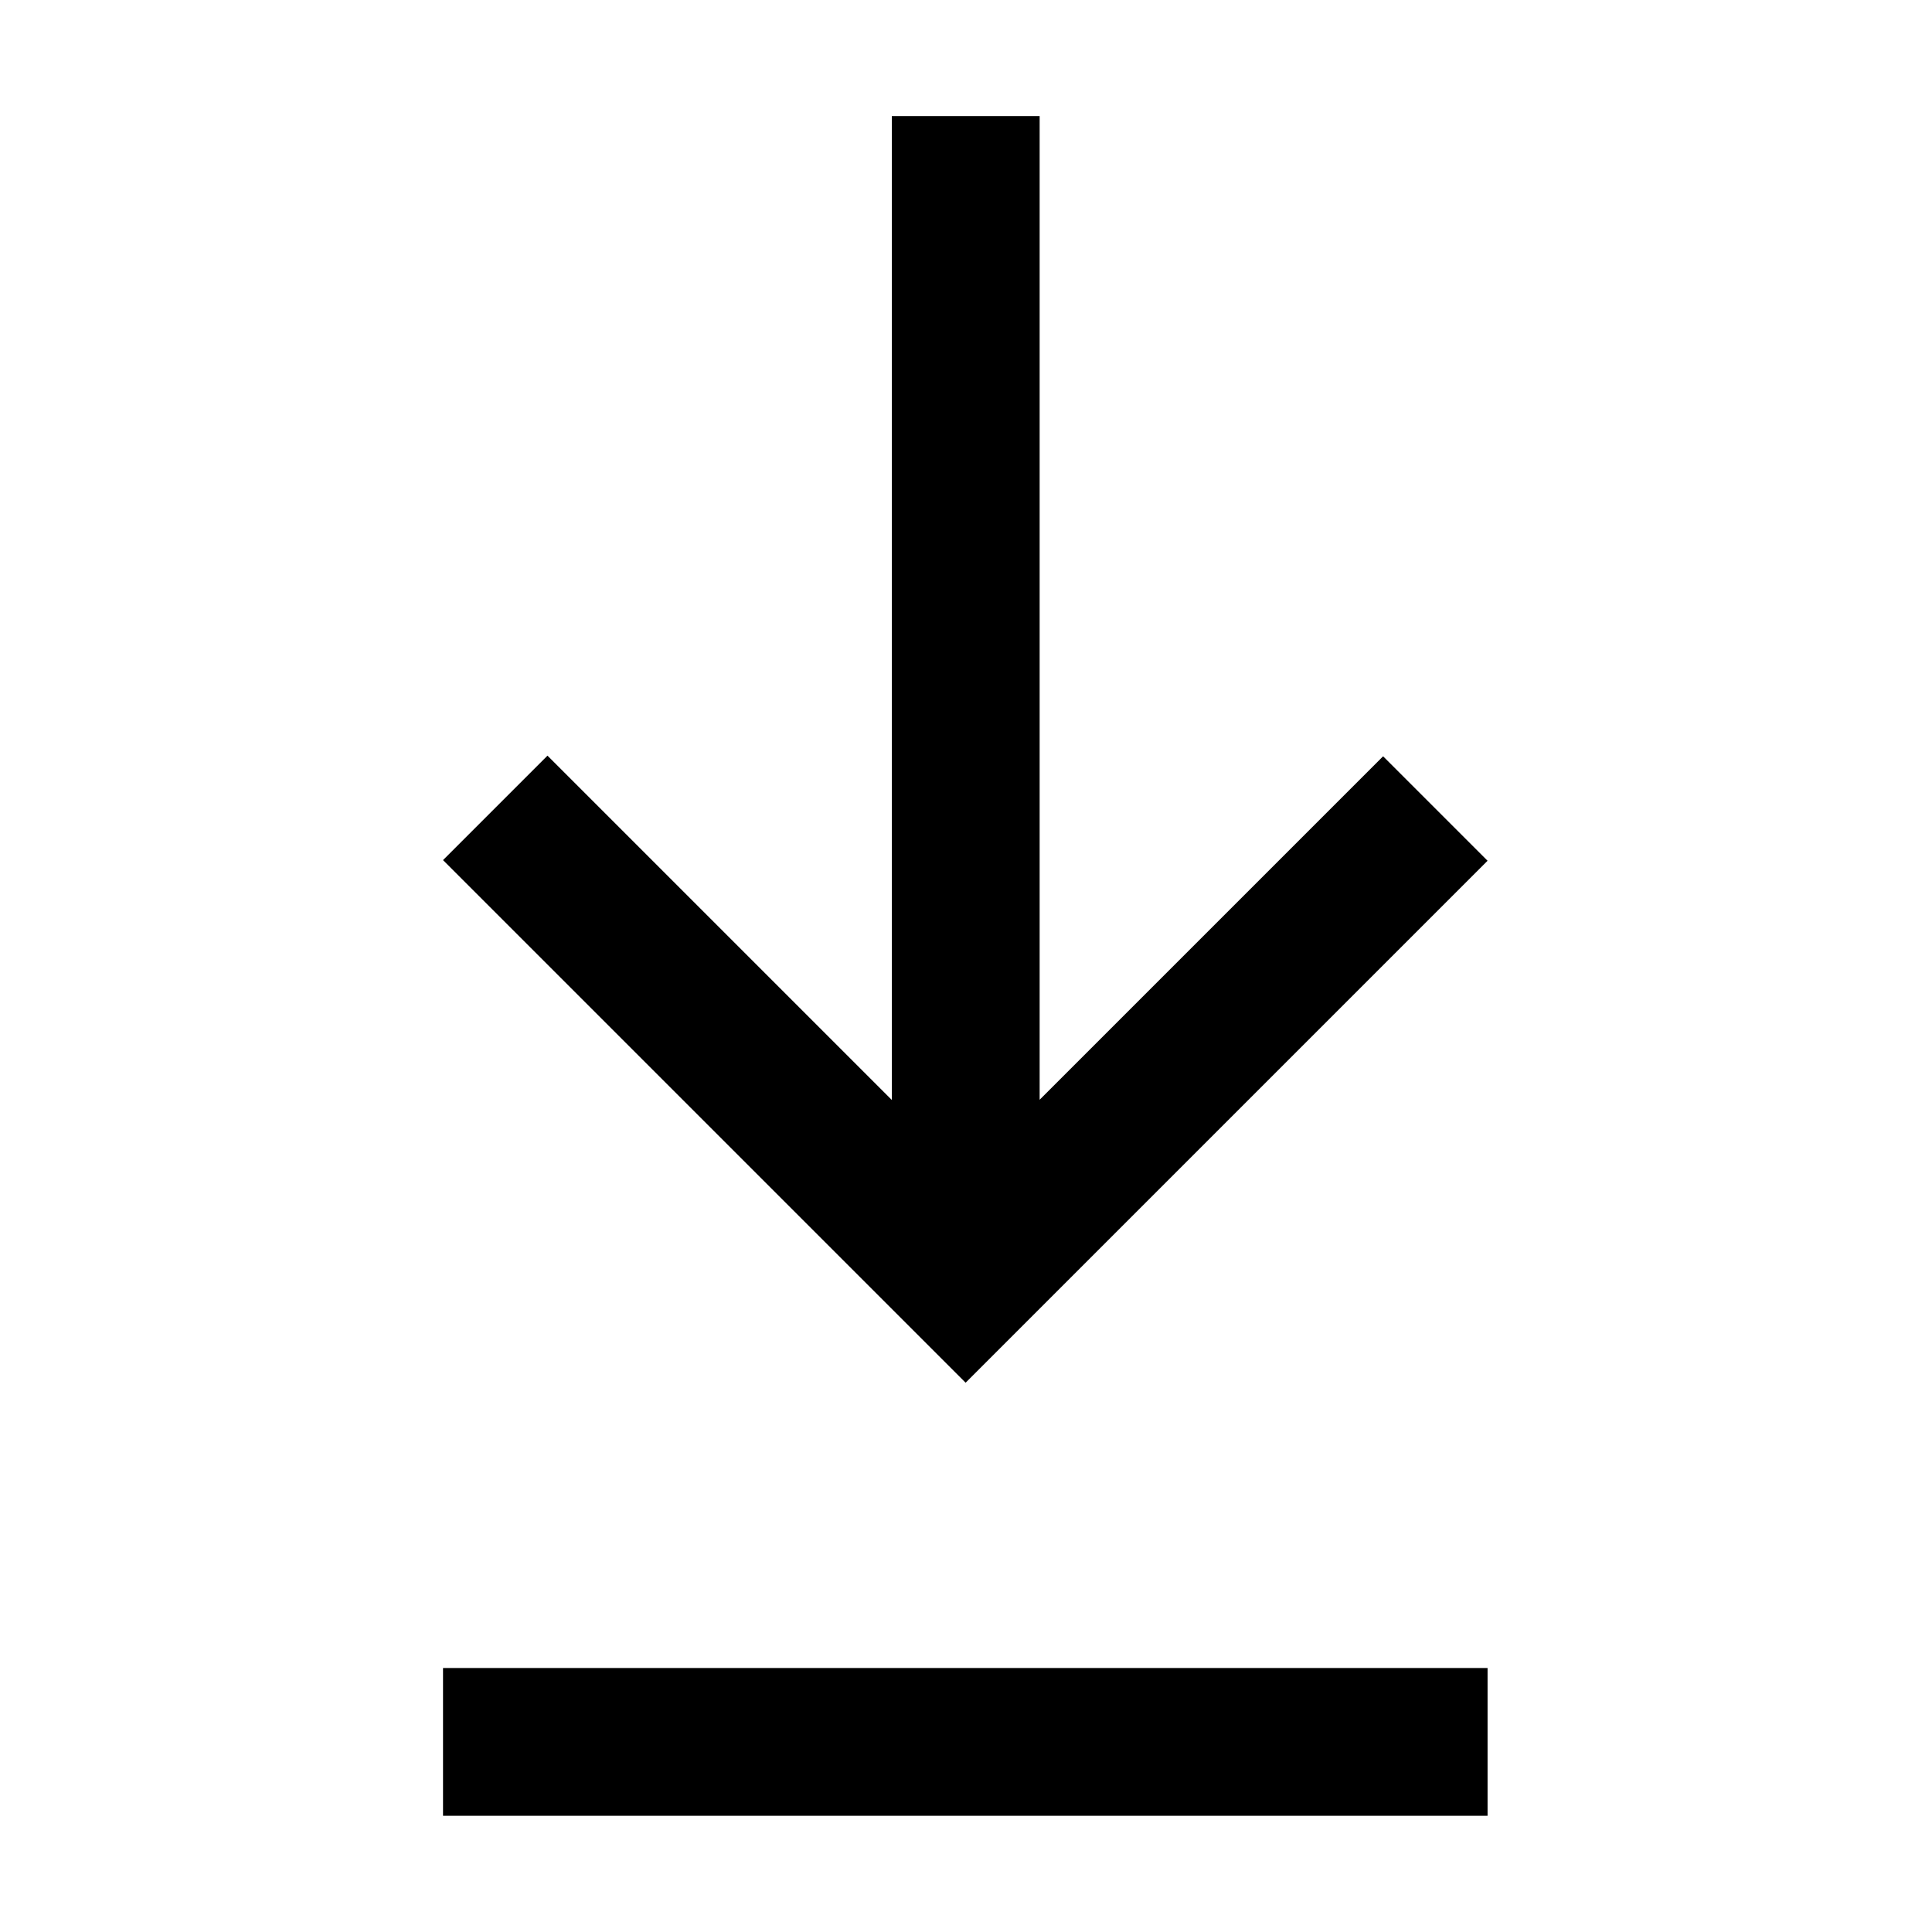
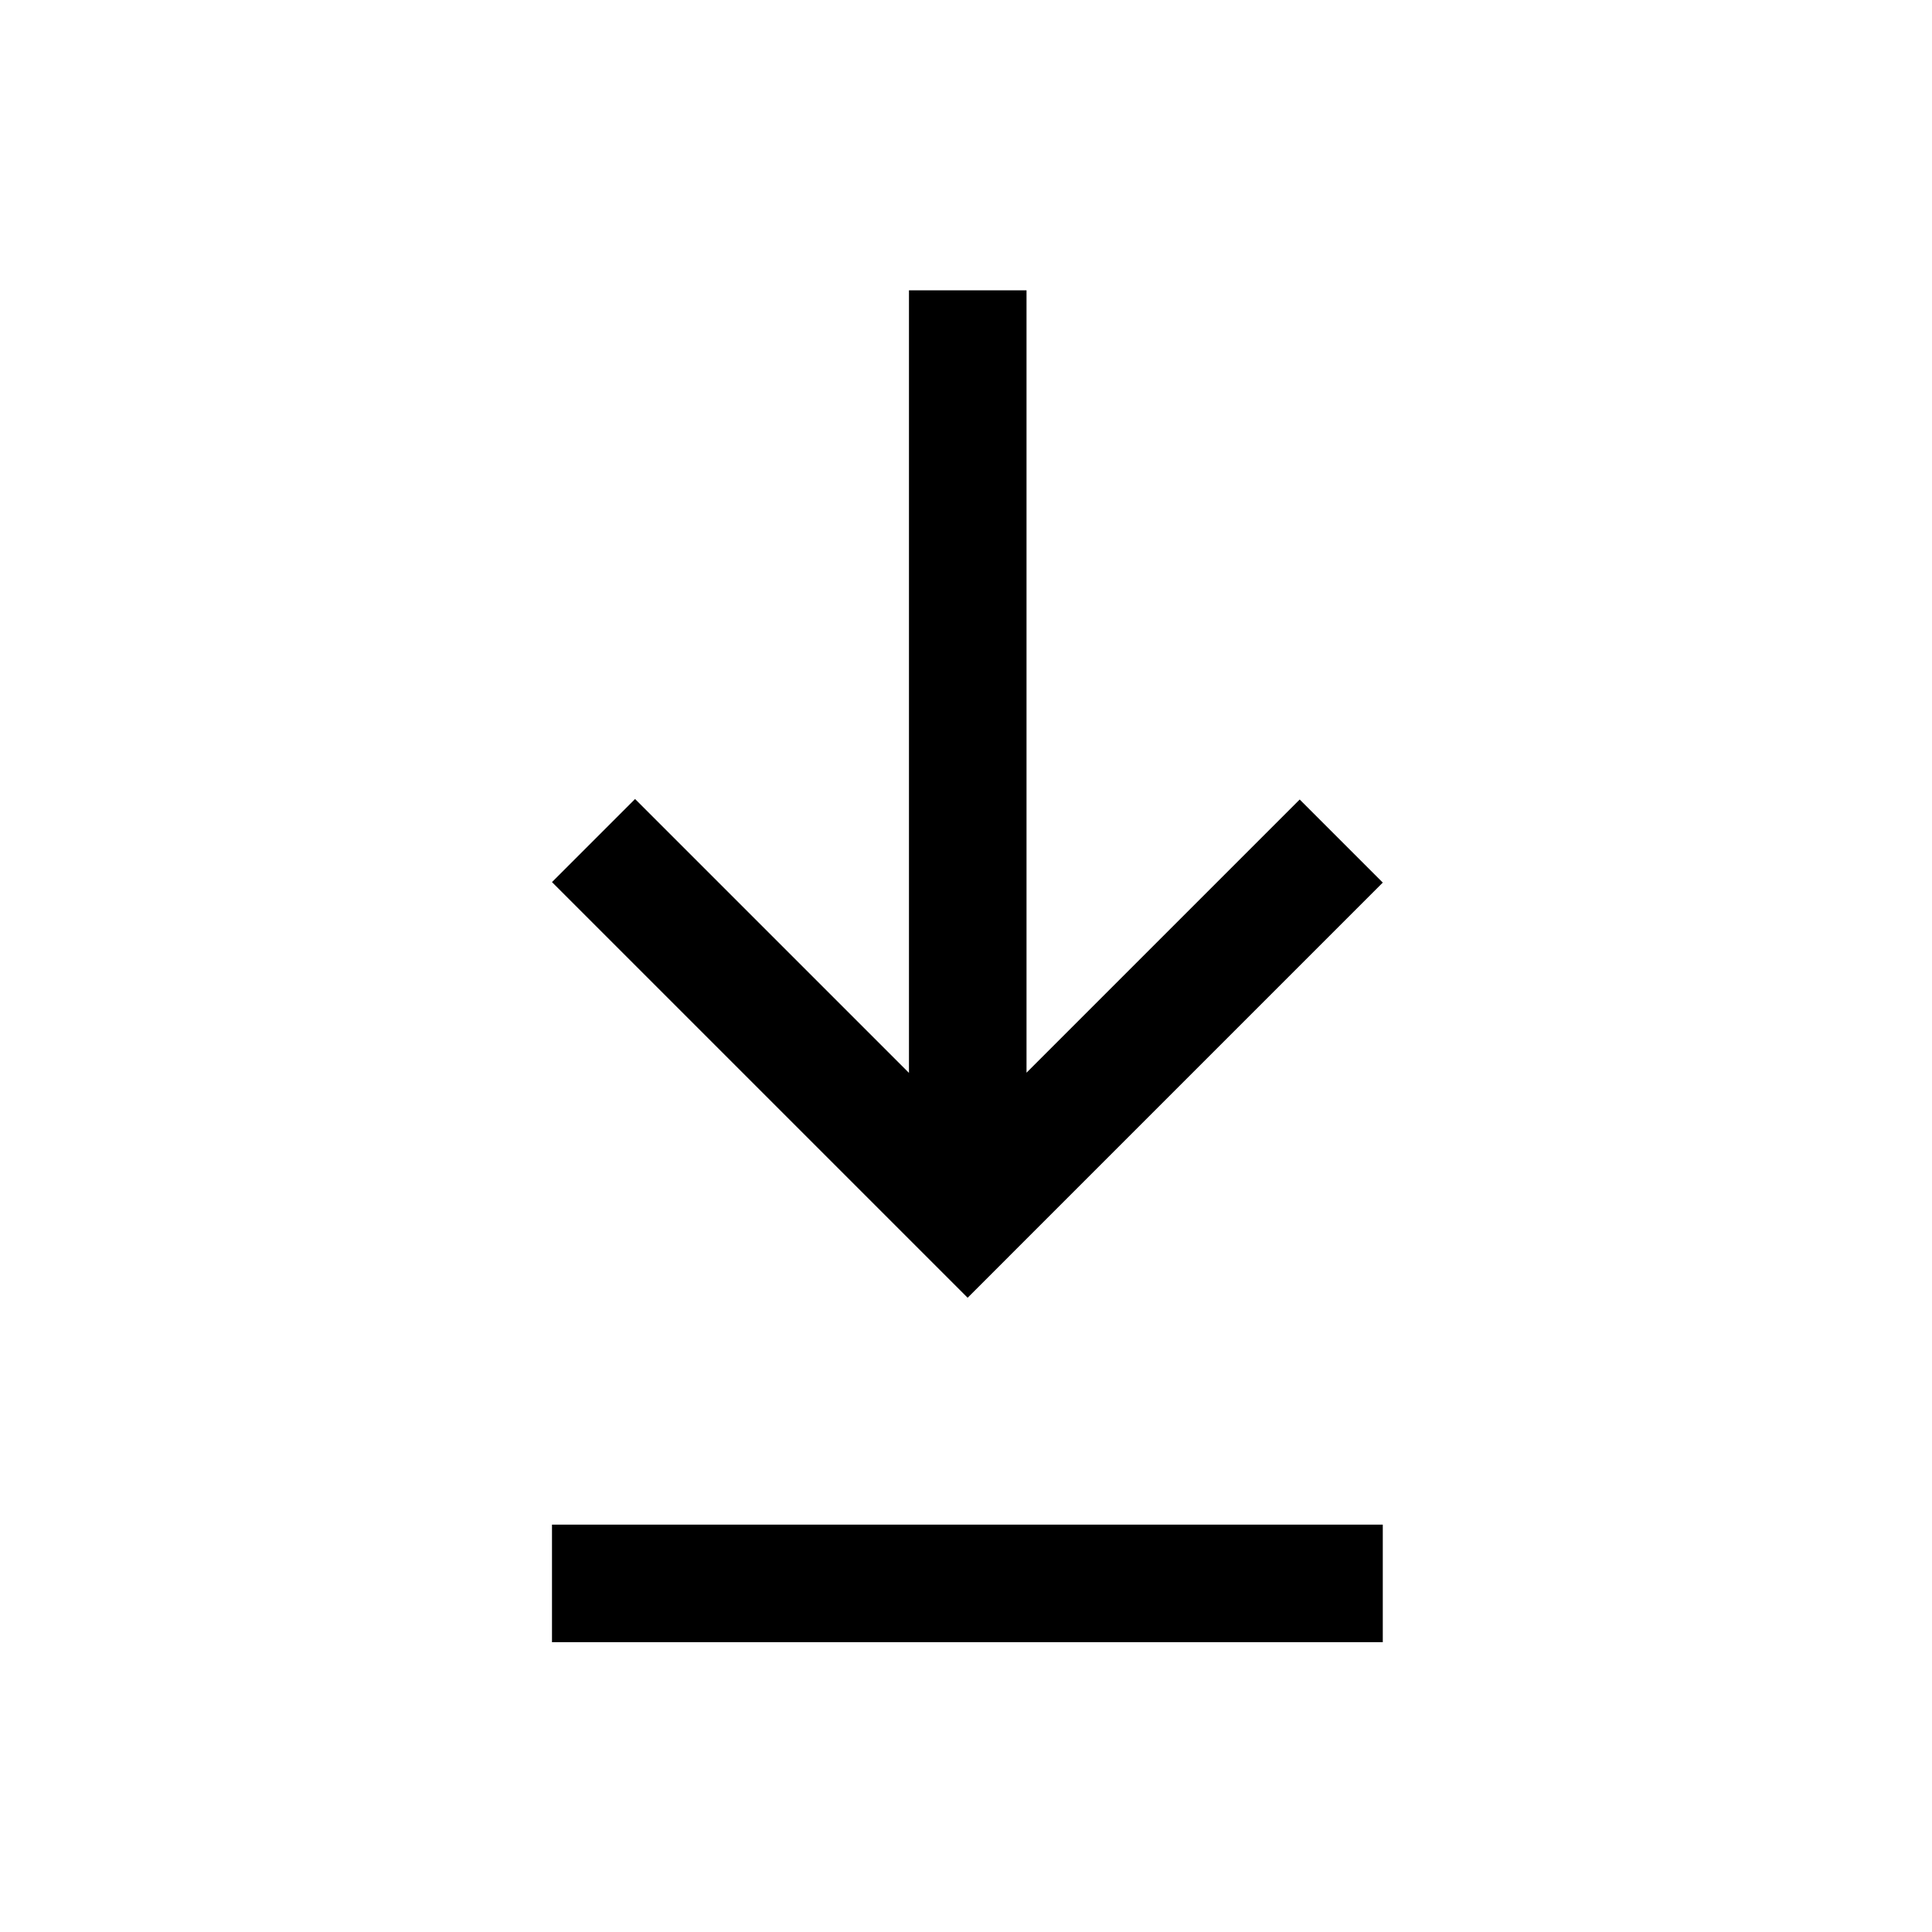
- <svg xmlns="http://www.w3.org/2000/svg" fill="none" version="1.1" width="1em" height="1em" viewBox="2.51 2.85 14.98 14.98">
+ <svg xmlns="http://www.w3.org/2000/svg" fill="none" version="1.1" width="1em" height="1em" viewBox="0.564 0.920 18.834 18.834">
  <path d="M10.571,11.377L10.571,3.75L9.425,3.75L9.425,11.379L6.755,8.709L5.945,9.519L9.187,12.761L9.997,13.571L14.044,9.524L13.234,8.714L10.571,11.377ZM5.945,15.783L5.945,15.782L5.945,16.929L14.044,16.929L14.044,15.782L14.044,15.783L5.945,15.783Z" fill-rule="evenodd" fill="currentColor" fill-opacity="1" />
</svg>
